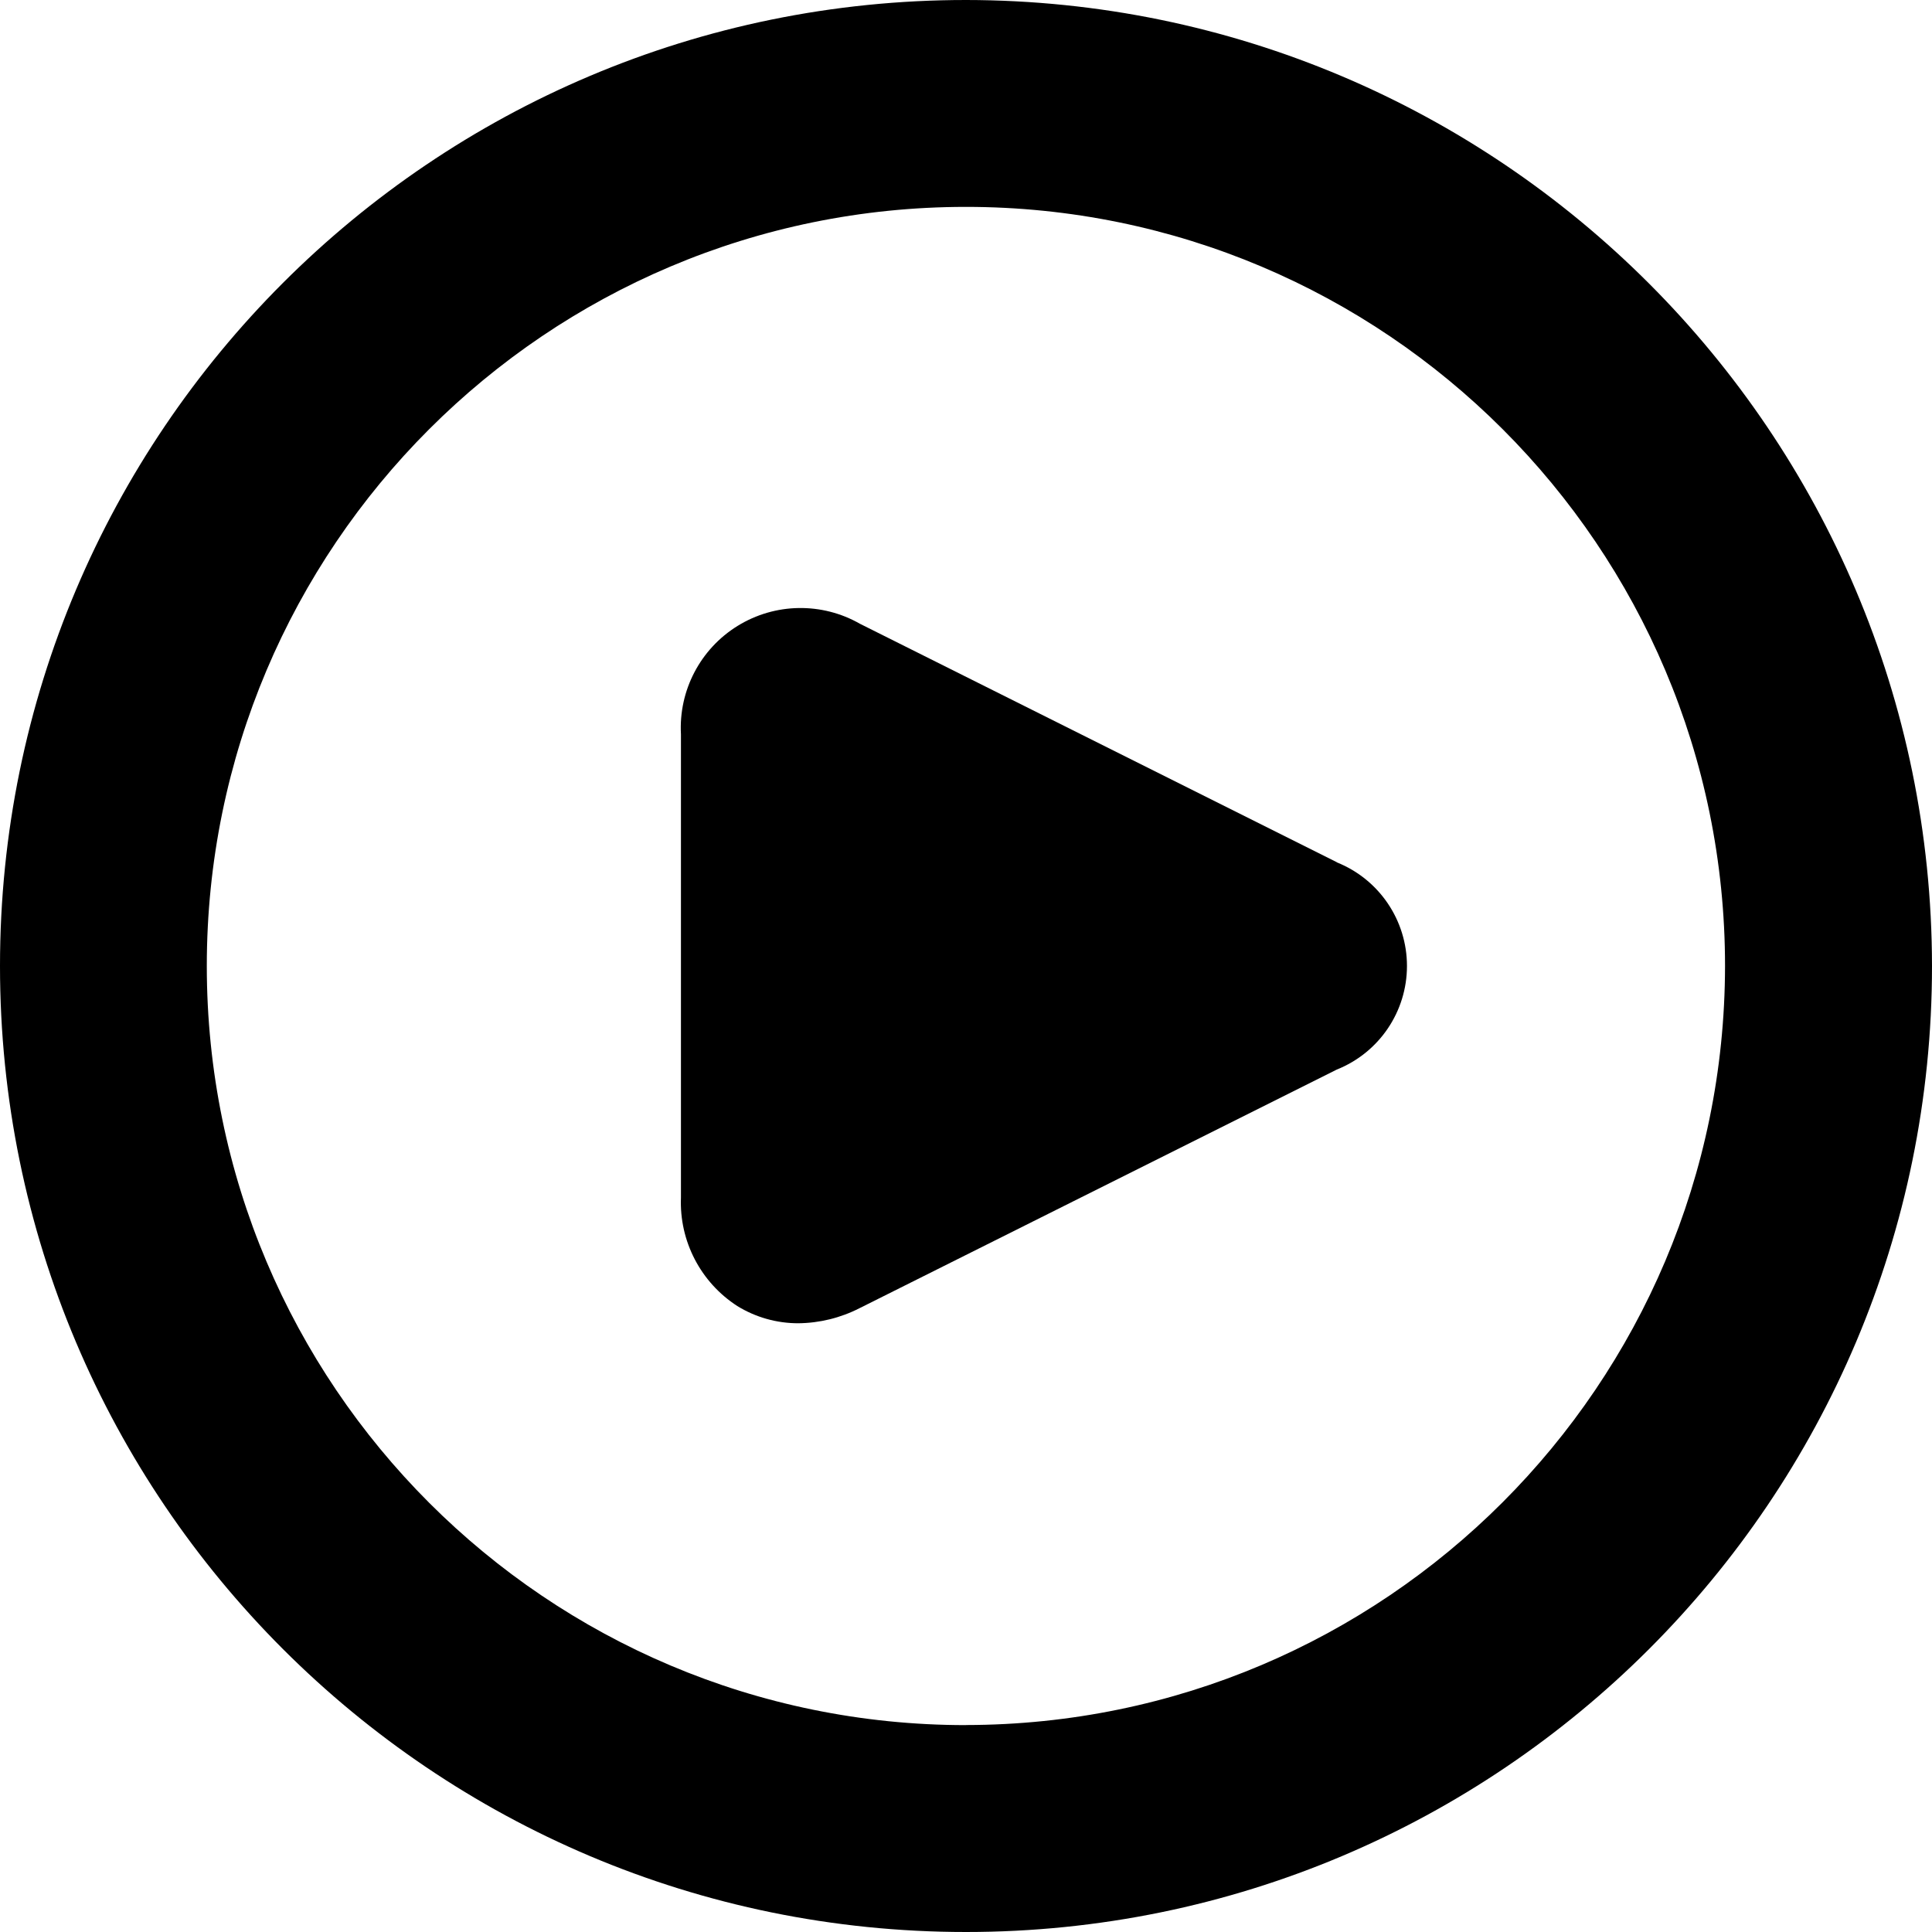
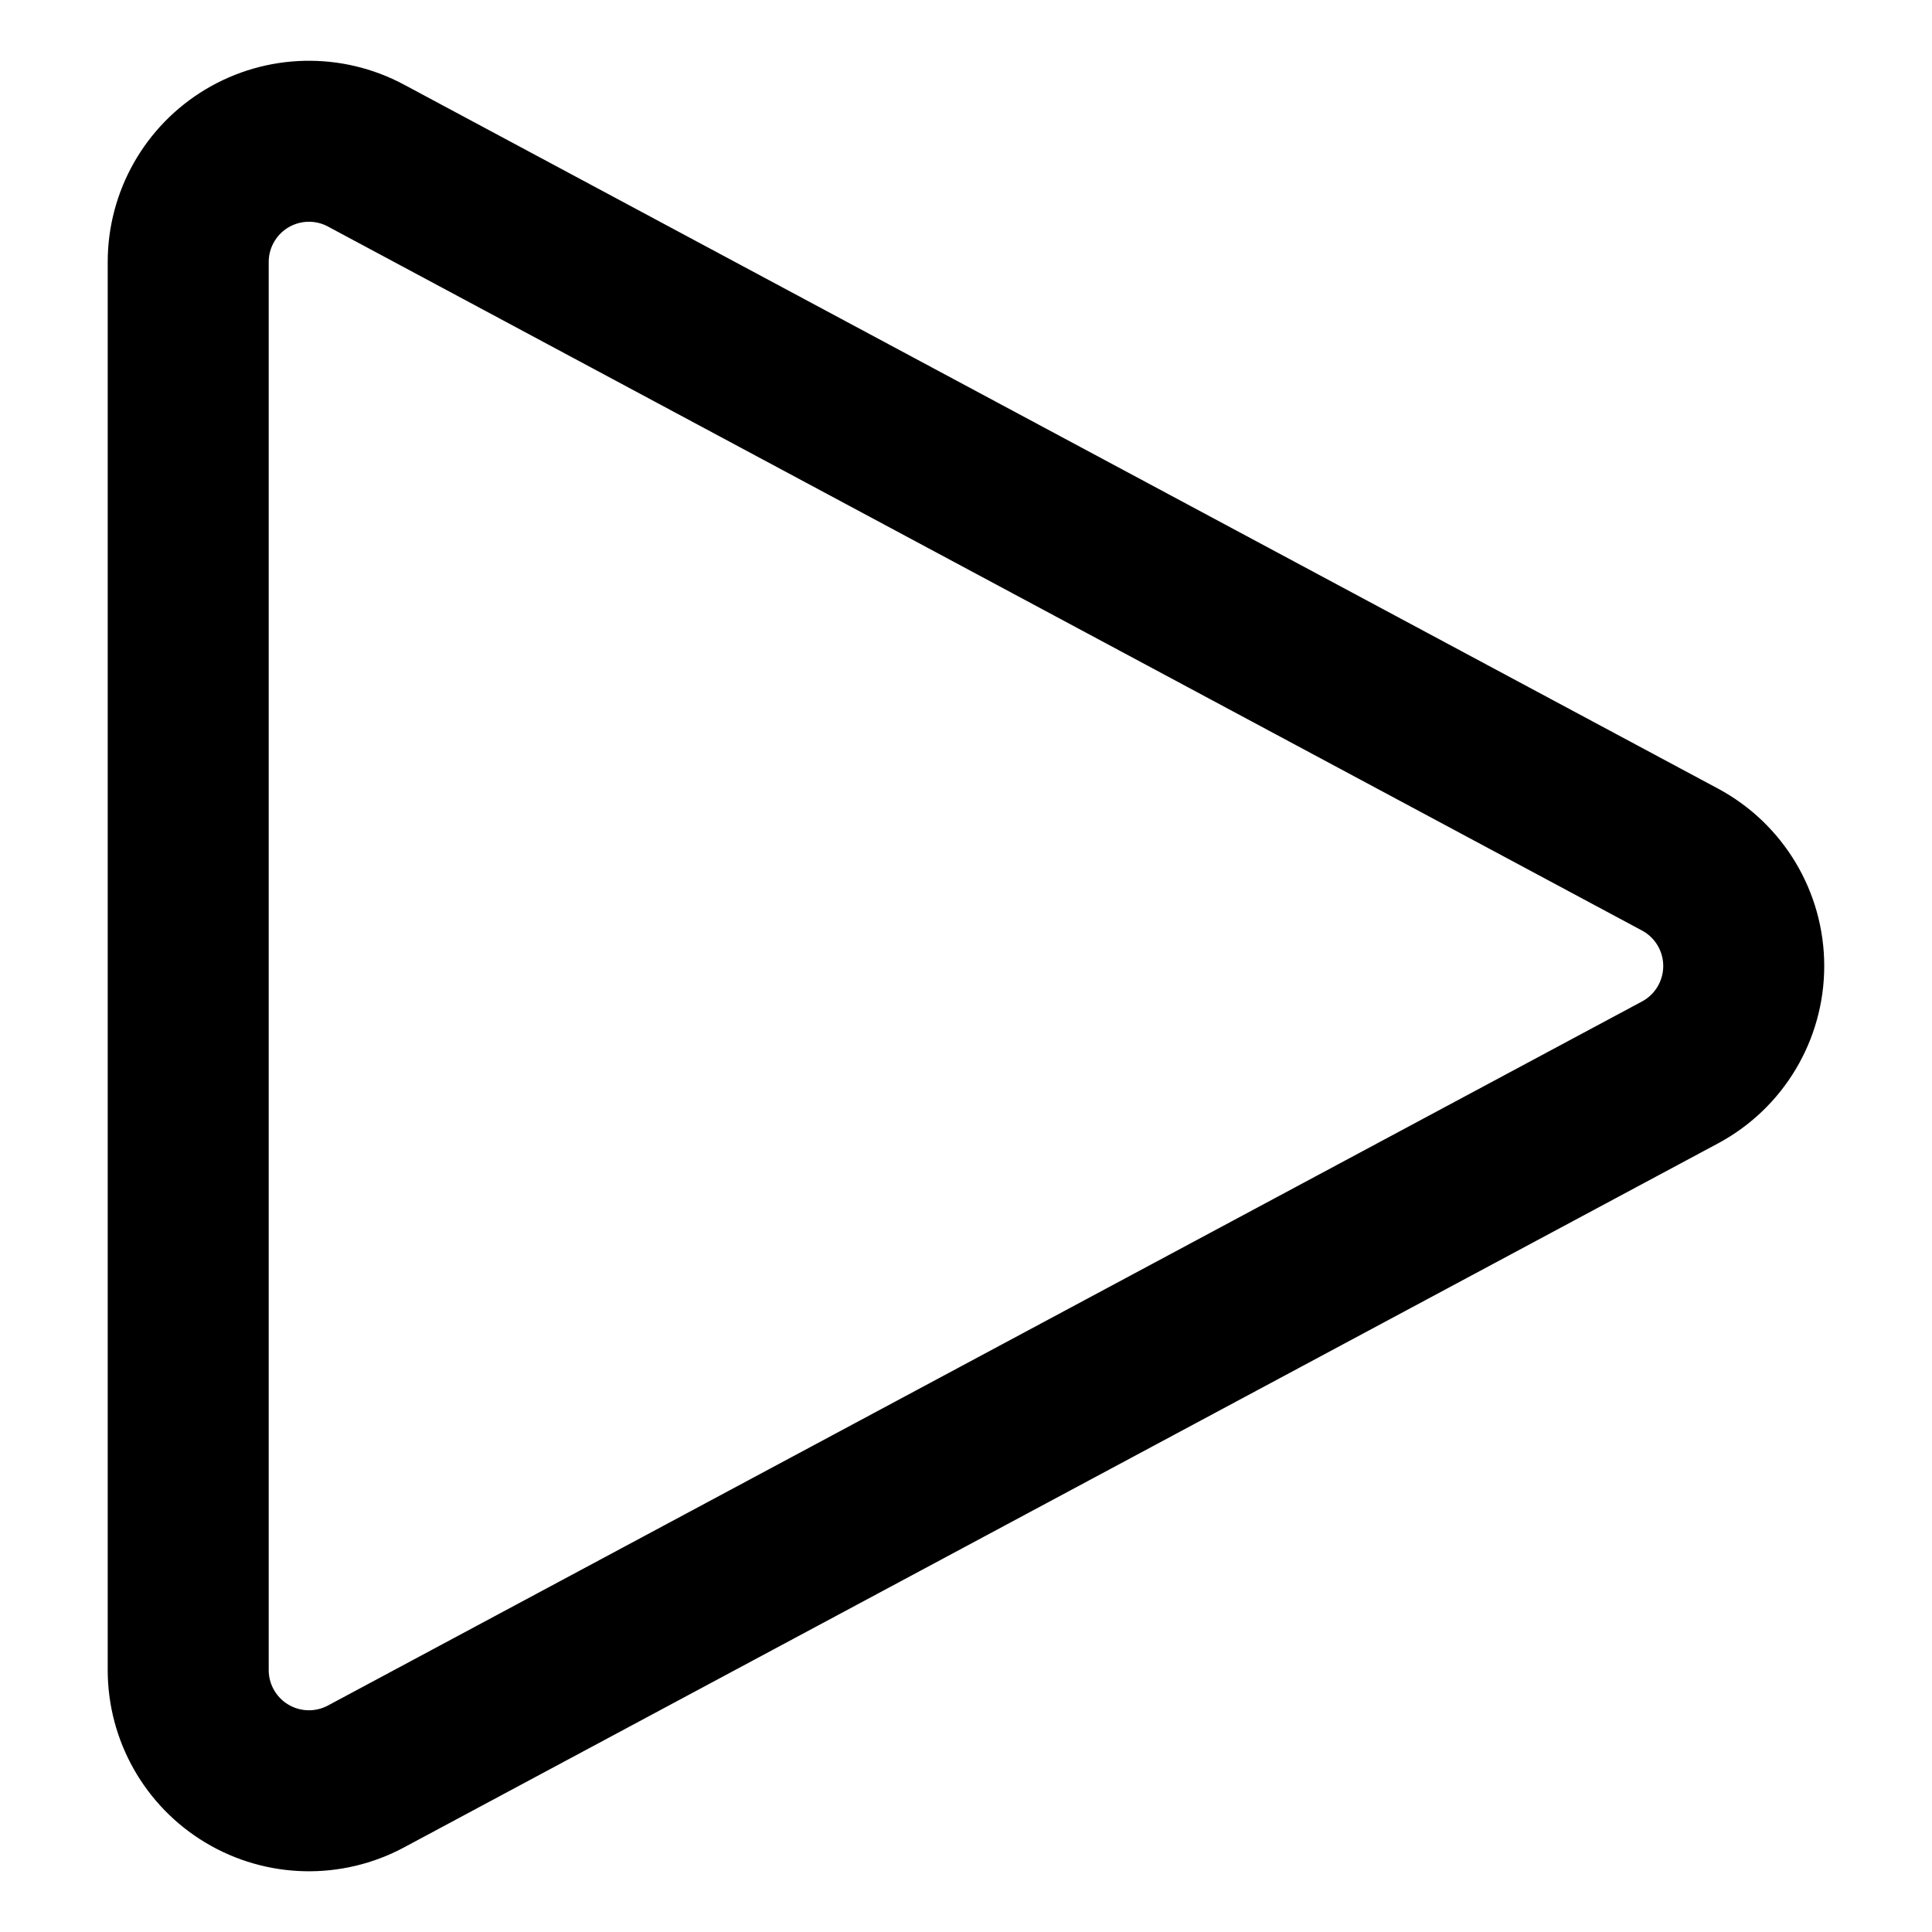
- <svg xmlns="http://www.w3.org/2000/svg" viewBox="0 0 24 24" overflow="visible">
-   <path d="M12 0a12 12 0 1 0 12 12A12.013 12.013 0 0 0 12 0zm0 21.43A9.43 9.43 0 1 1 21.429 12 9.44 9.44 0 0 1 12 21.429z" />
-   <path d="M16.609 10.712l-5.926-2.963a1.488 1.488 0 0 0-2.224 1.373v5.754a1.532 1.532 0 0 0 .7 1.348 1.44 1.44 0 0 0 .759.214 1.709 1.709 0 0 0 .761-.188l5.926-2.963a1.386 1.386 0 0 0 0-2.575z" />
+ <svg xmlns="http://www.w3.org/2000/svg" viewBox="0 0 24 24">
+   <path d="M2.338 3.255v17.49a1.5 1.5 0 0 0 2.21 1.322l16.322-8.745a1.5 1.5 0 0 0 0-2.644L4.547 1.933a1.5 1.5 0 0 0-2.209 1.322z" stroke-linecap="round" stroke-width="2" stroke="#000" fill="none" stroke-linejoin="round" />
</svg>
